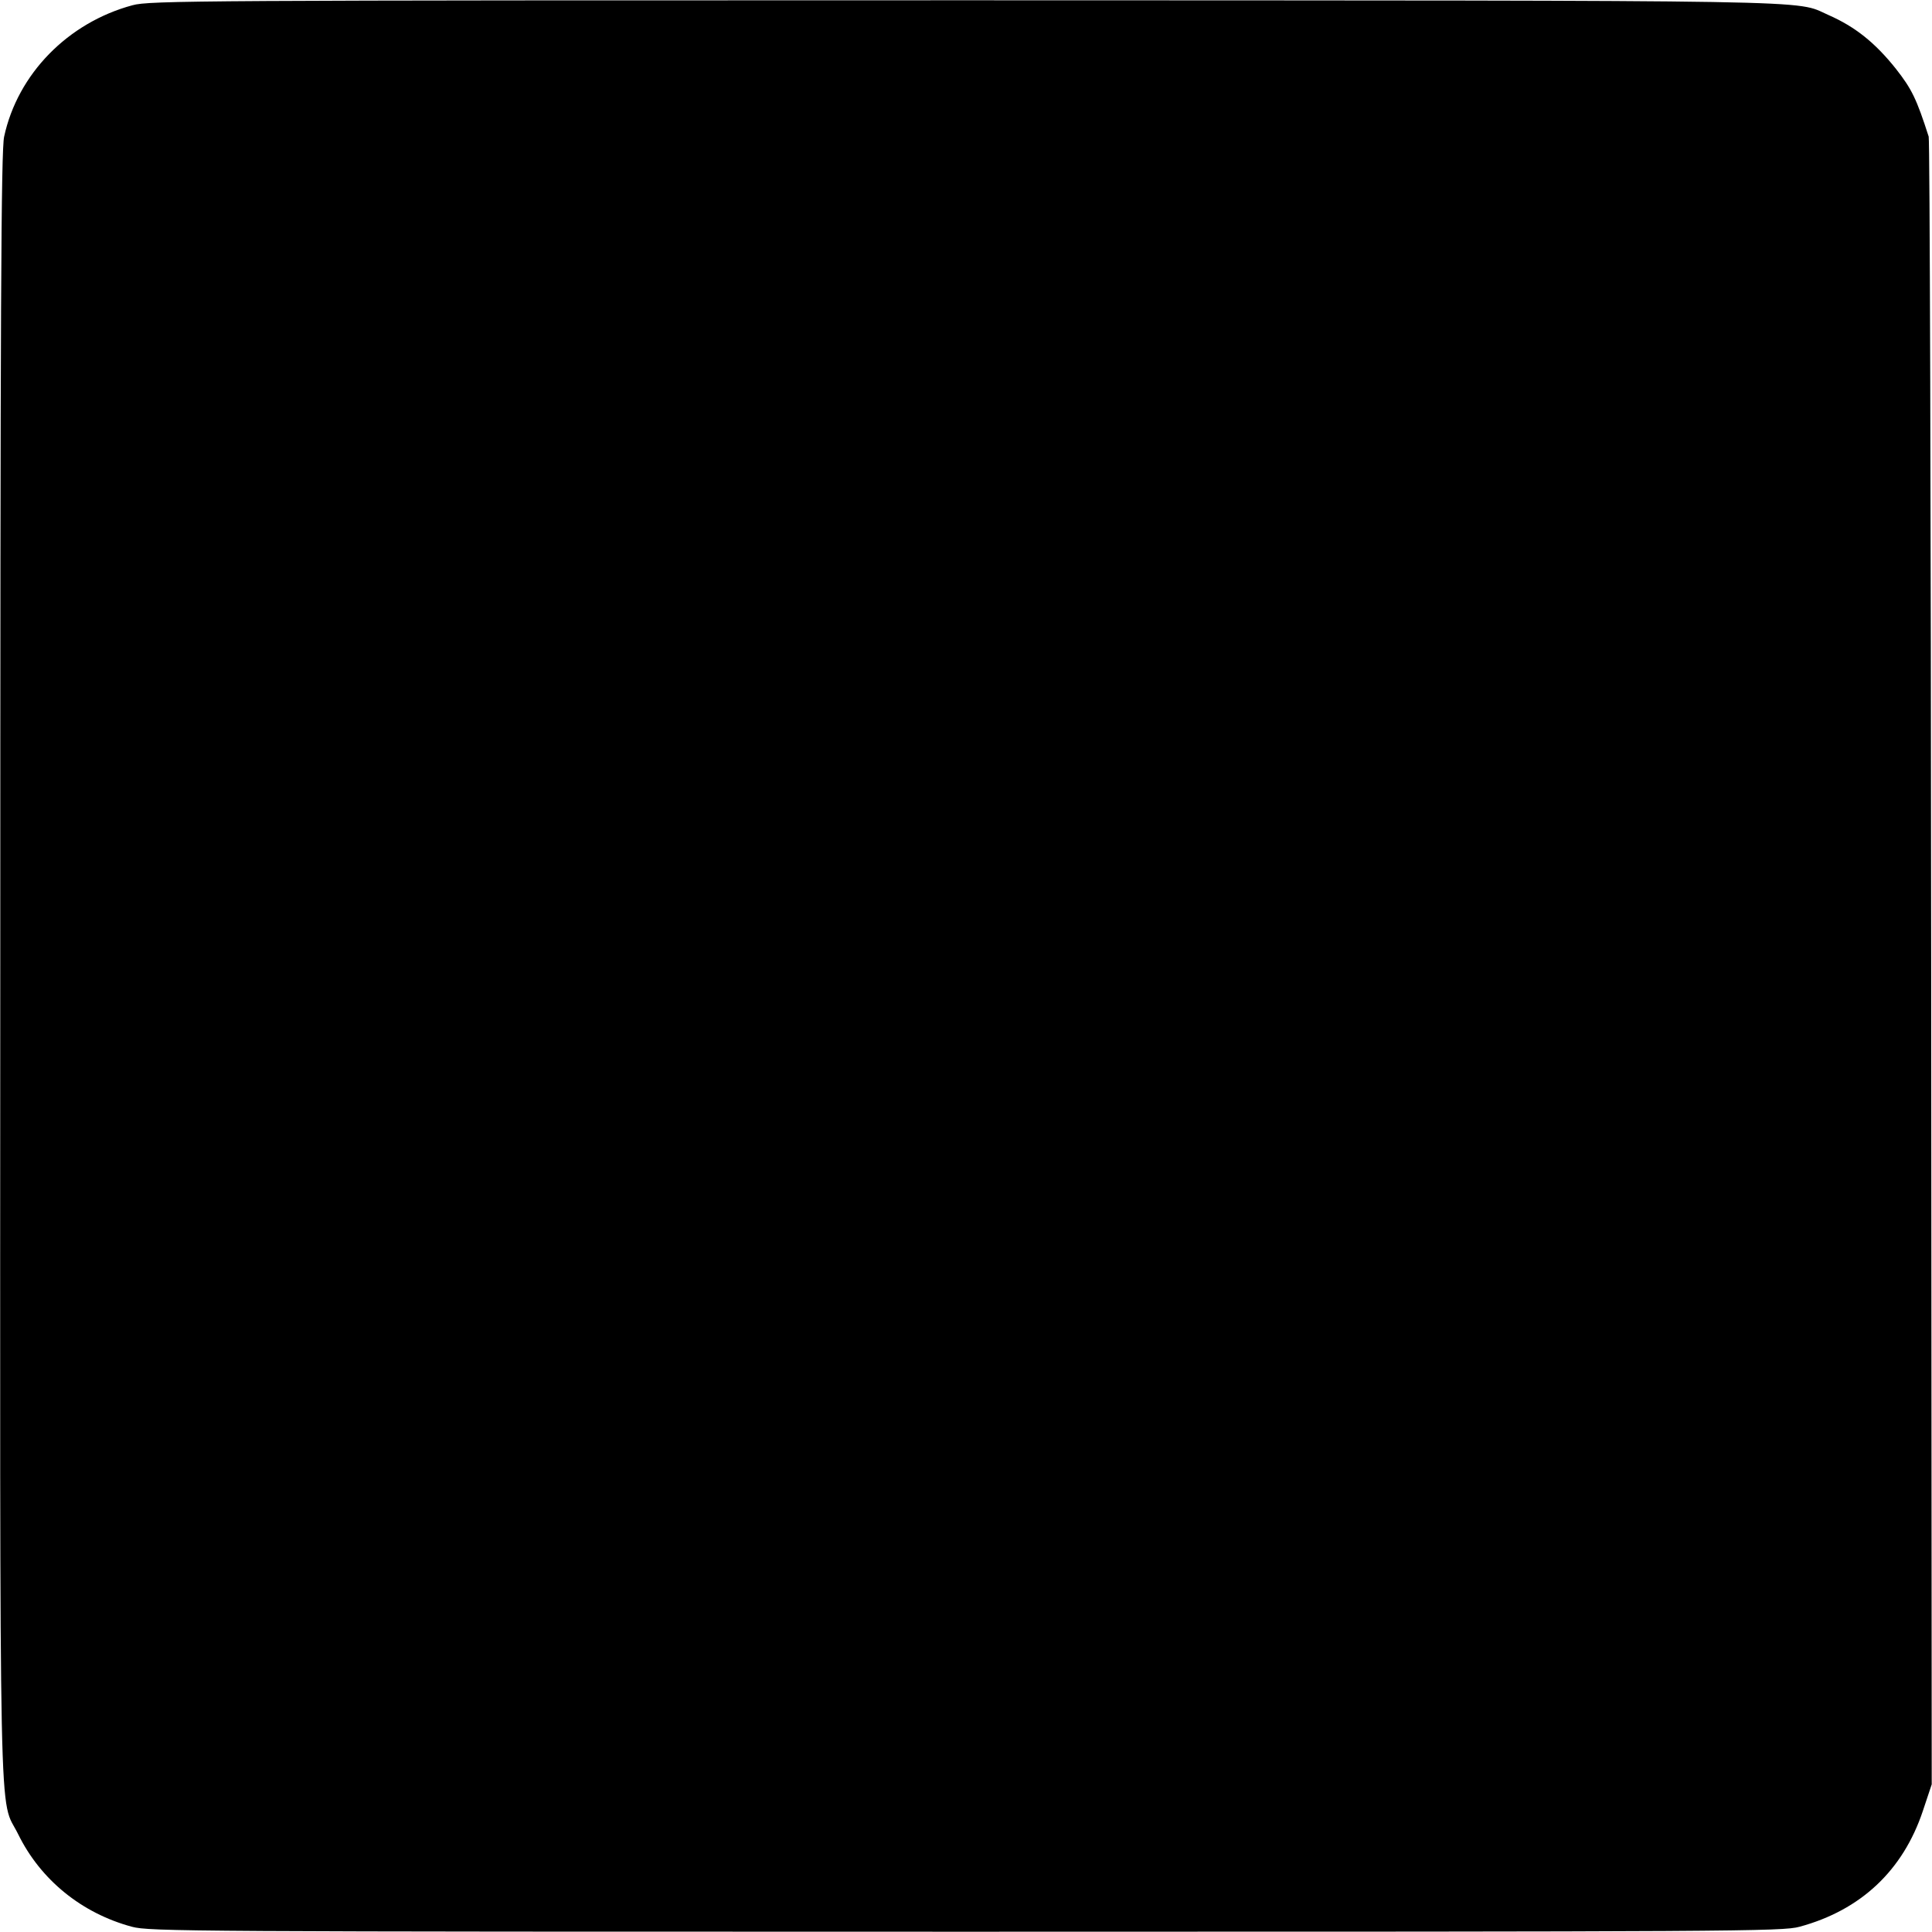
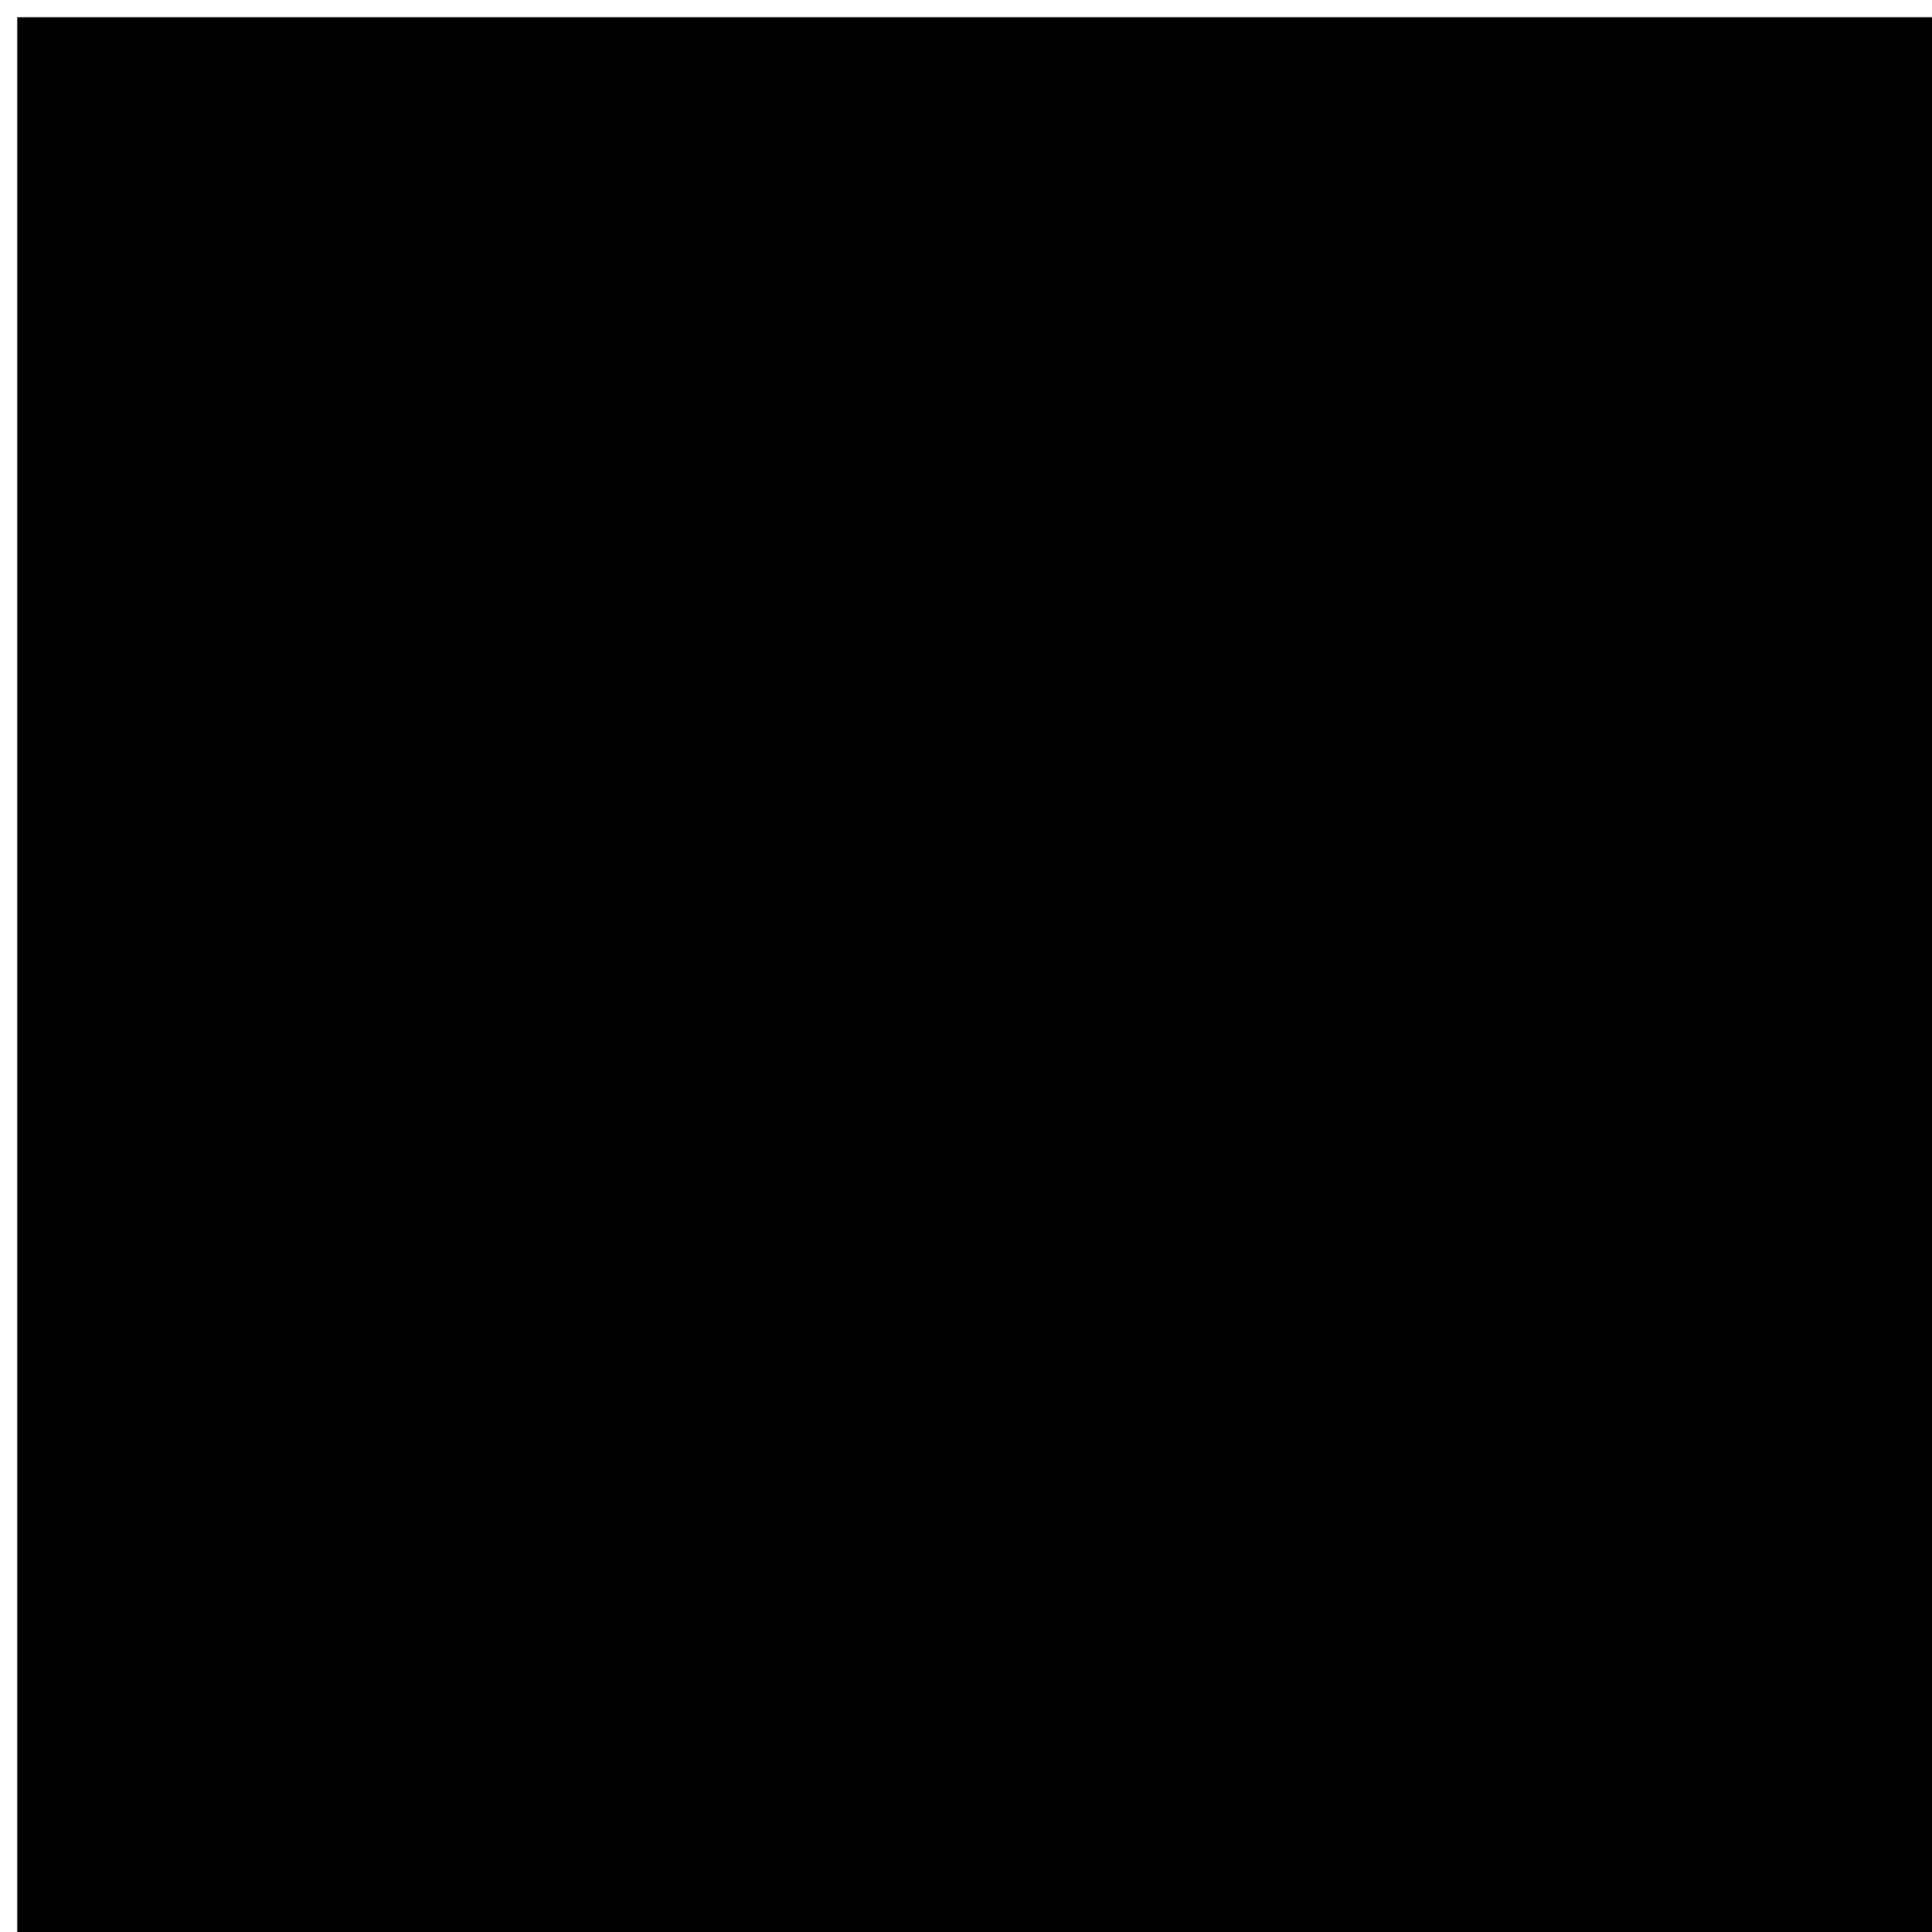
- <svg xmlns="http://www.w3.org/2000/svg" version="1.0" width="700pt" height="700pt" viewBox="0 0 700 700" preserveAspectRatio="xMidYMid meet">
-   <g transform="translate(0,700) scale(0.1,-0.1)" fill="#000000" stroke="none">
-     <path d="M480 6981 c-234 -63 -416 -249 -465 -476 -11 -49 -14 -611 -14 -3005 -1 -3262 -6 -3002 65 -3146 81 -165 230 -286 412 -335 64 -17 198 -18 3022 -18 2792 0 2959 1 3020 18 222 60 375 204 447 420 l32 96 -2 2975 c-1 1636 -5 2984 -9 2995 -44 137 -61 172 -119 246 -75 94 -147 152 -245 195 -125 55 51 52 -3129 53 -2781 0 -2954 -1 -3015 -18z" />
+ <svg xmlns="http://www.w3.org/2000/svg" version="1.0" width="112pt" height="112pt" viewBox="0 0 112 112" preserveAspectRatio="xMidYMid meet">
+   <g transform="translate(0,112) scale(0.1,-0.1)" fill="#000000" stroke="none">
+     <path d="M10 555 l0 -555 555 0 555 0 0 555 0 555 -555 0 -555 0 0 -555z" />
  </g>
</svg>
